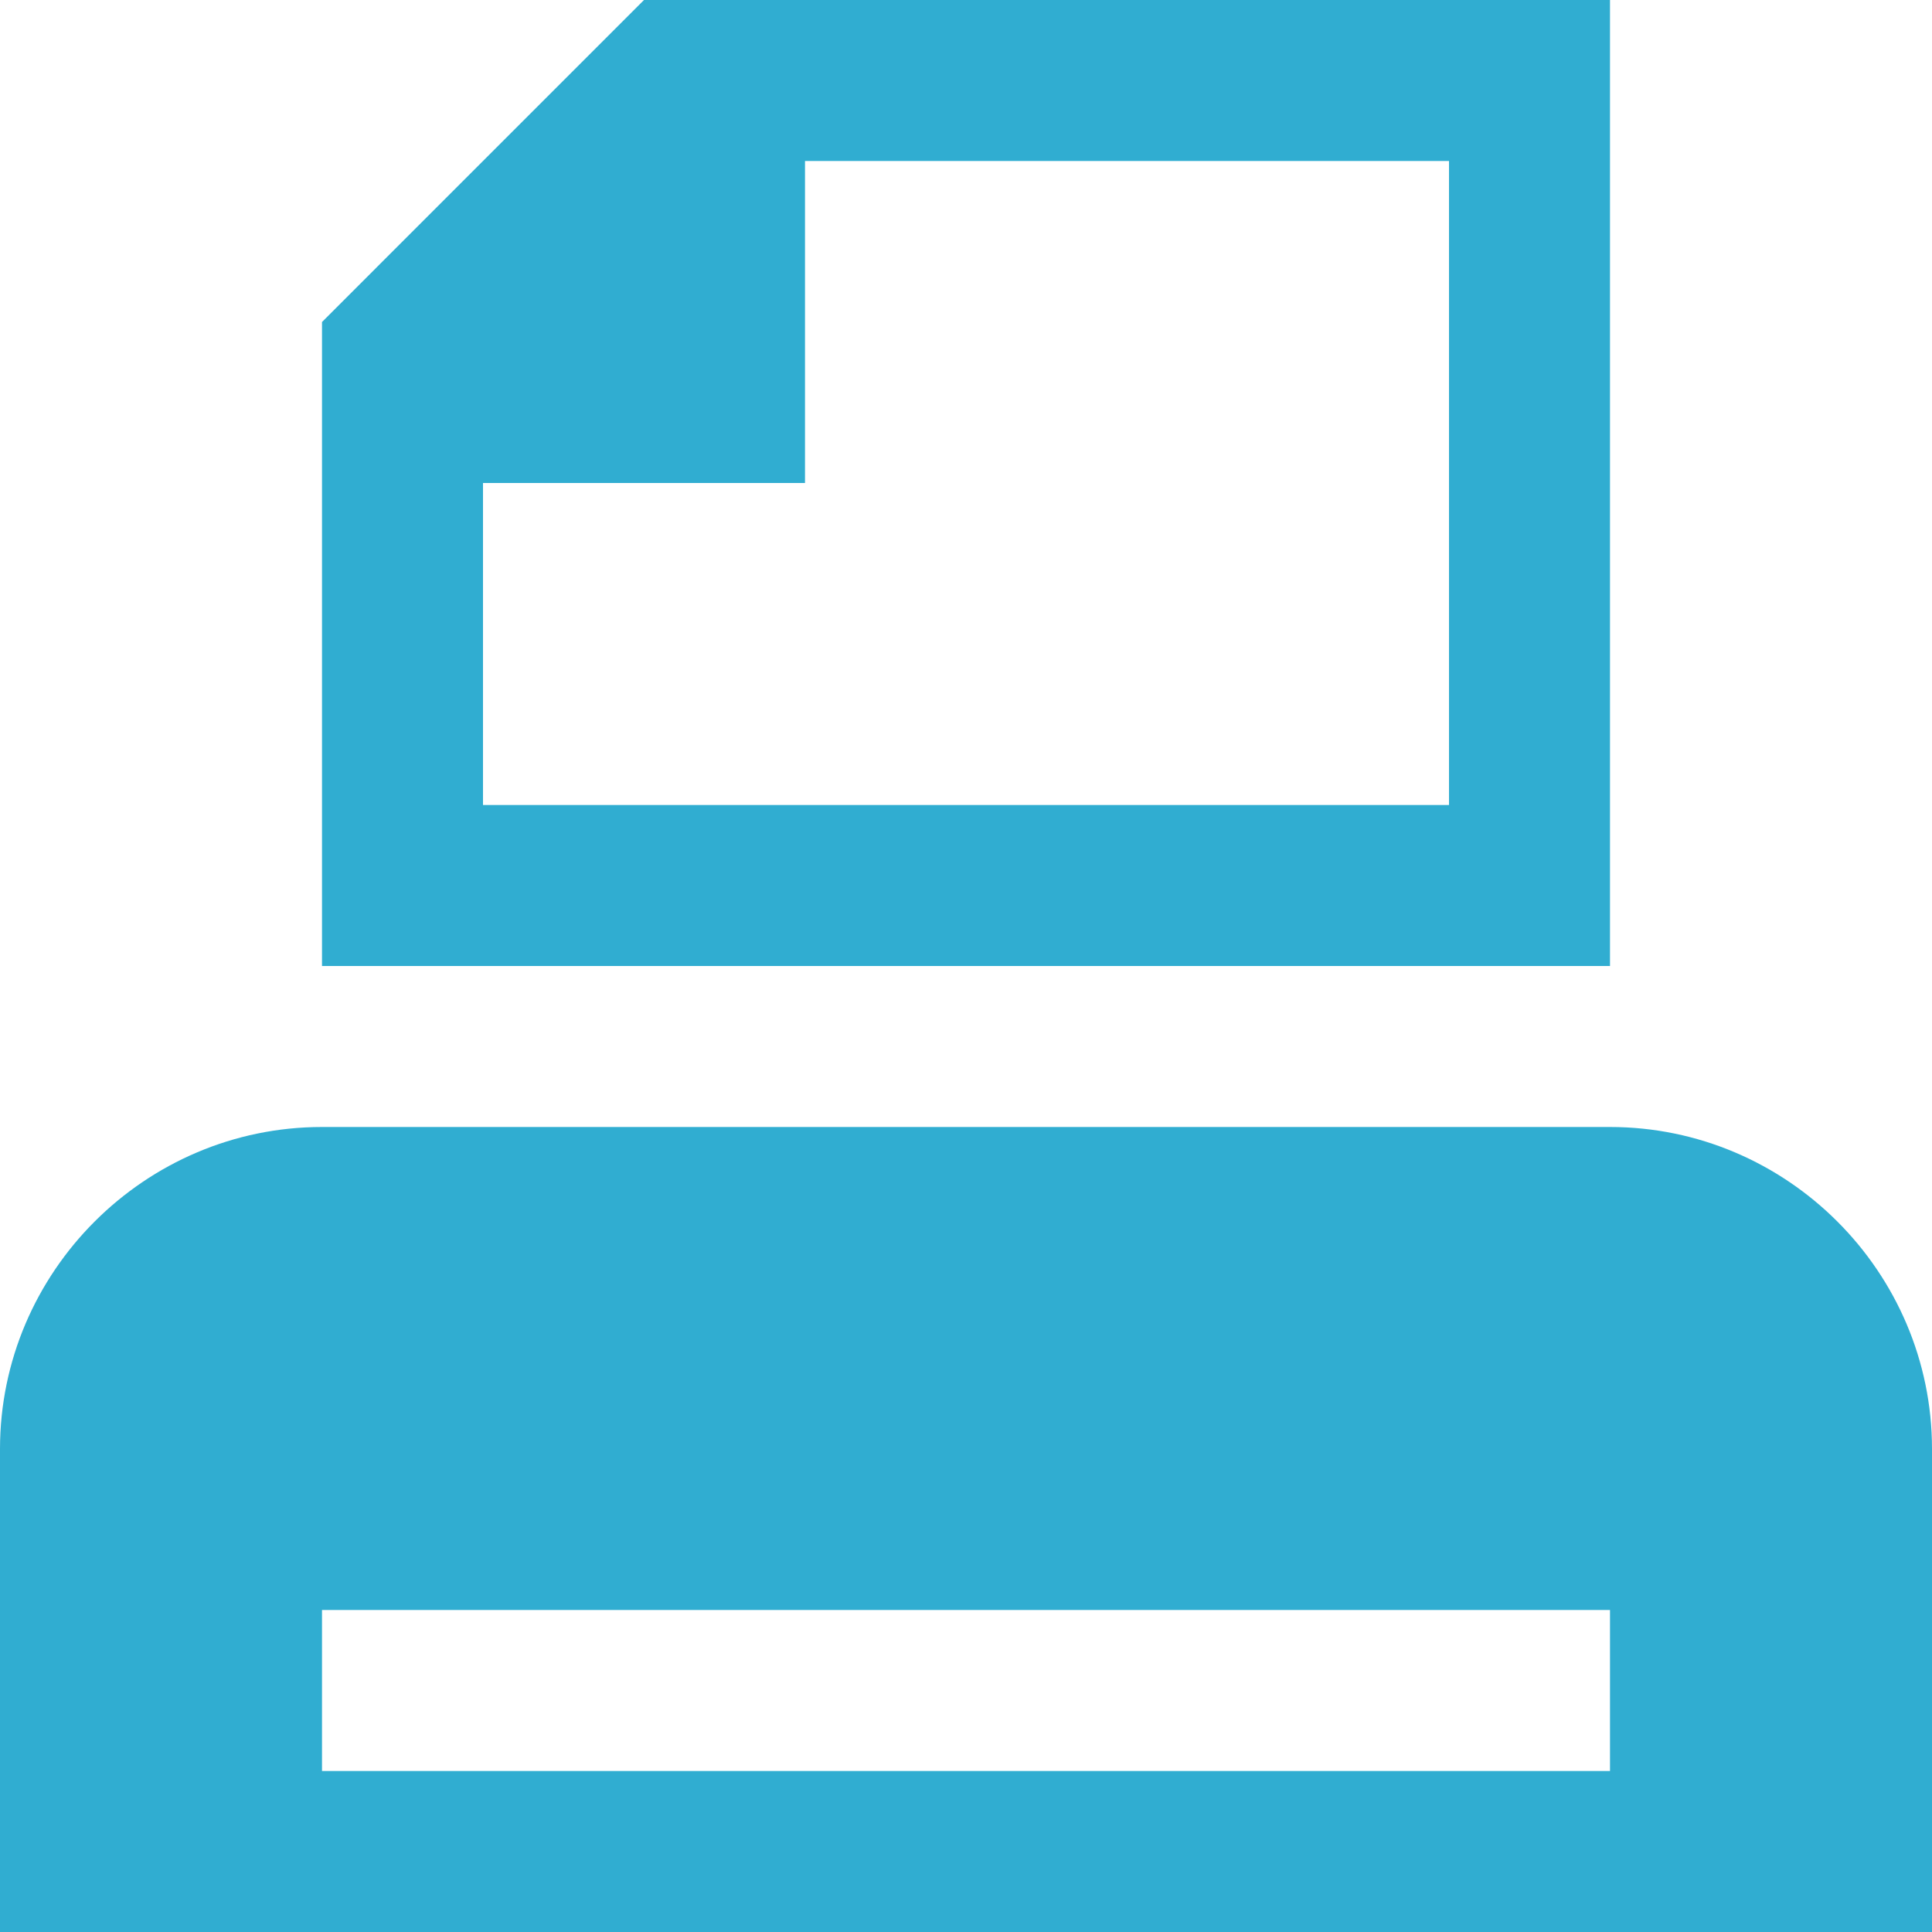
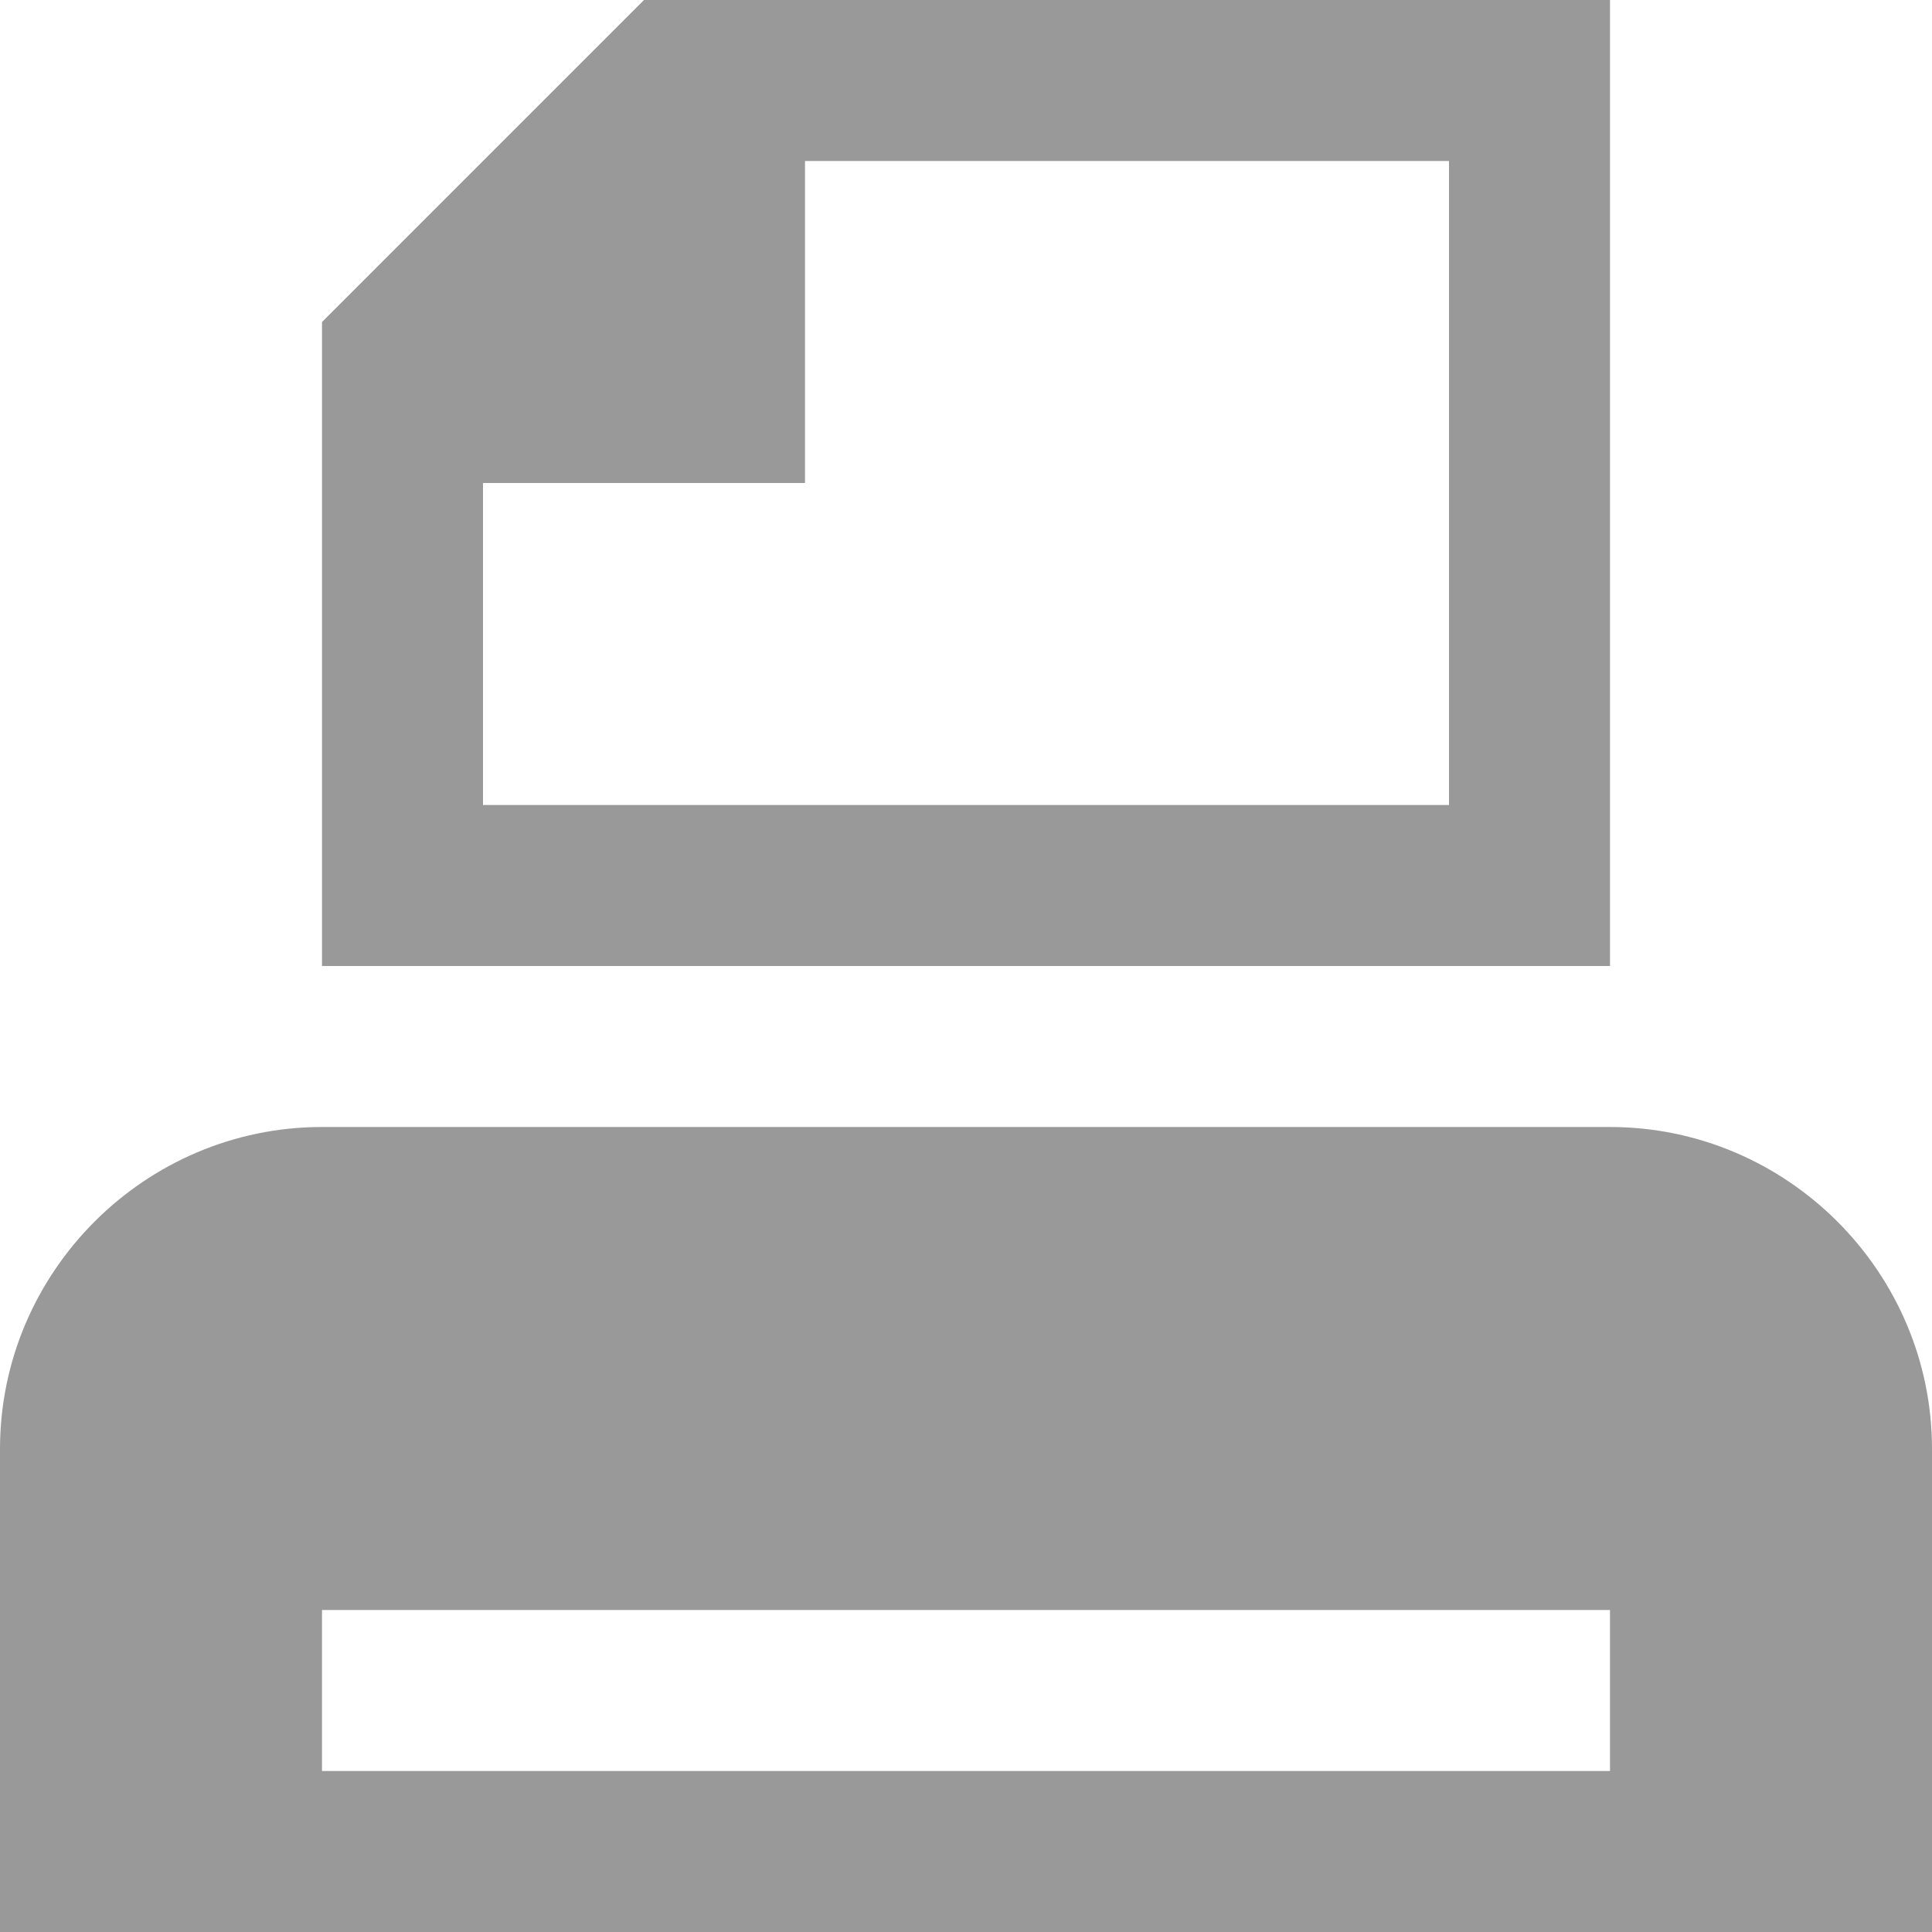
<svg xmlns="http://www.w3.org/2000/svg" width="12" height="12" viewBox="0 0 12 12" preserveAspectRatio="xMinYMid meet" overflow="visible">
-   <path d="M12 9c0-1.1-.9-2-2-2H2C.9 7 0 7.9 0 9v3h12V9zm-2 2H2v-1h8v1zM4 0L2 2v4h8V0H4zm5 5H3V3h2V1h4v4z" fill="#30add1" />
+   <path d="M12 9c0-1.1-.9-2-2-2H2C.9 7 0 7.9 0 9v3h12V9zm-2 2H2v-1h8v1zM4 0L2 2v4h8V0H4zm5 5H3V3h2V1h4v4z" fill="#999" />
</svg>
